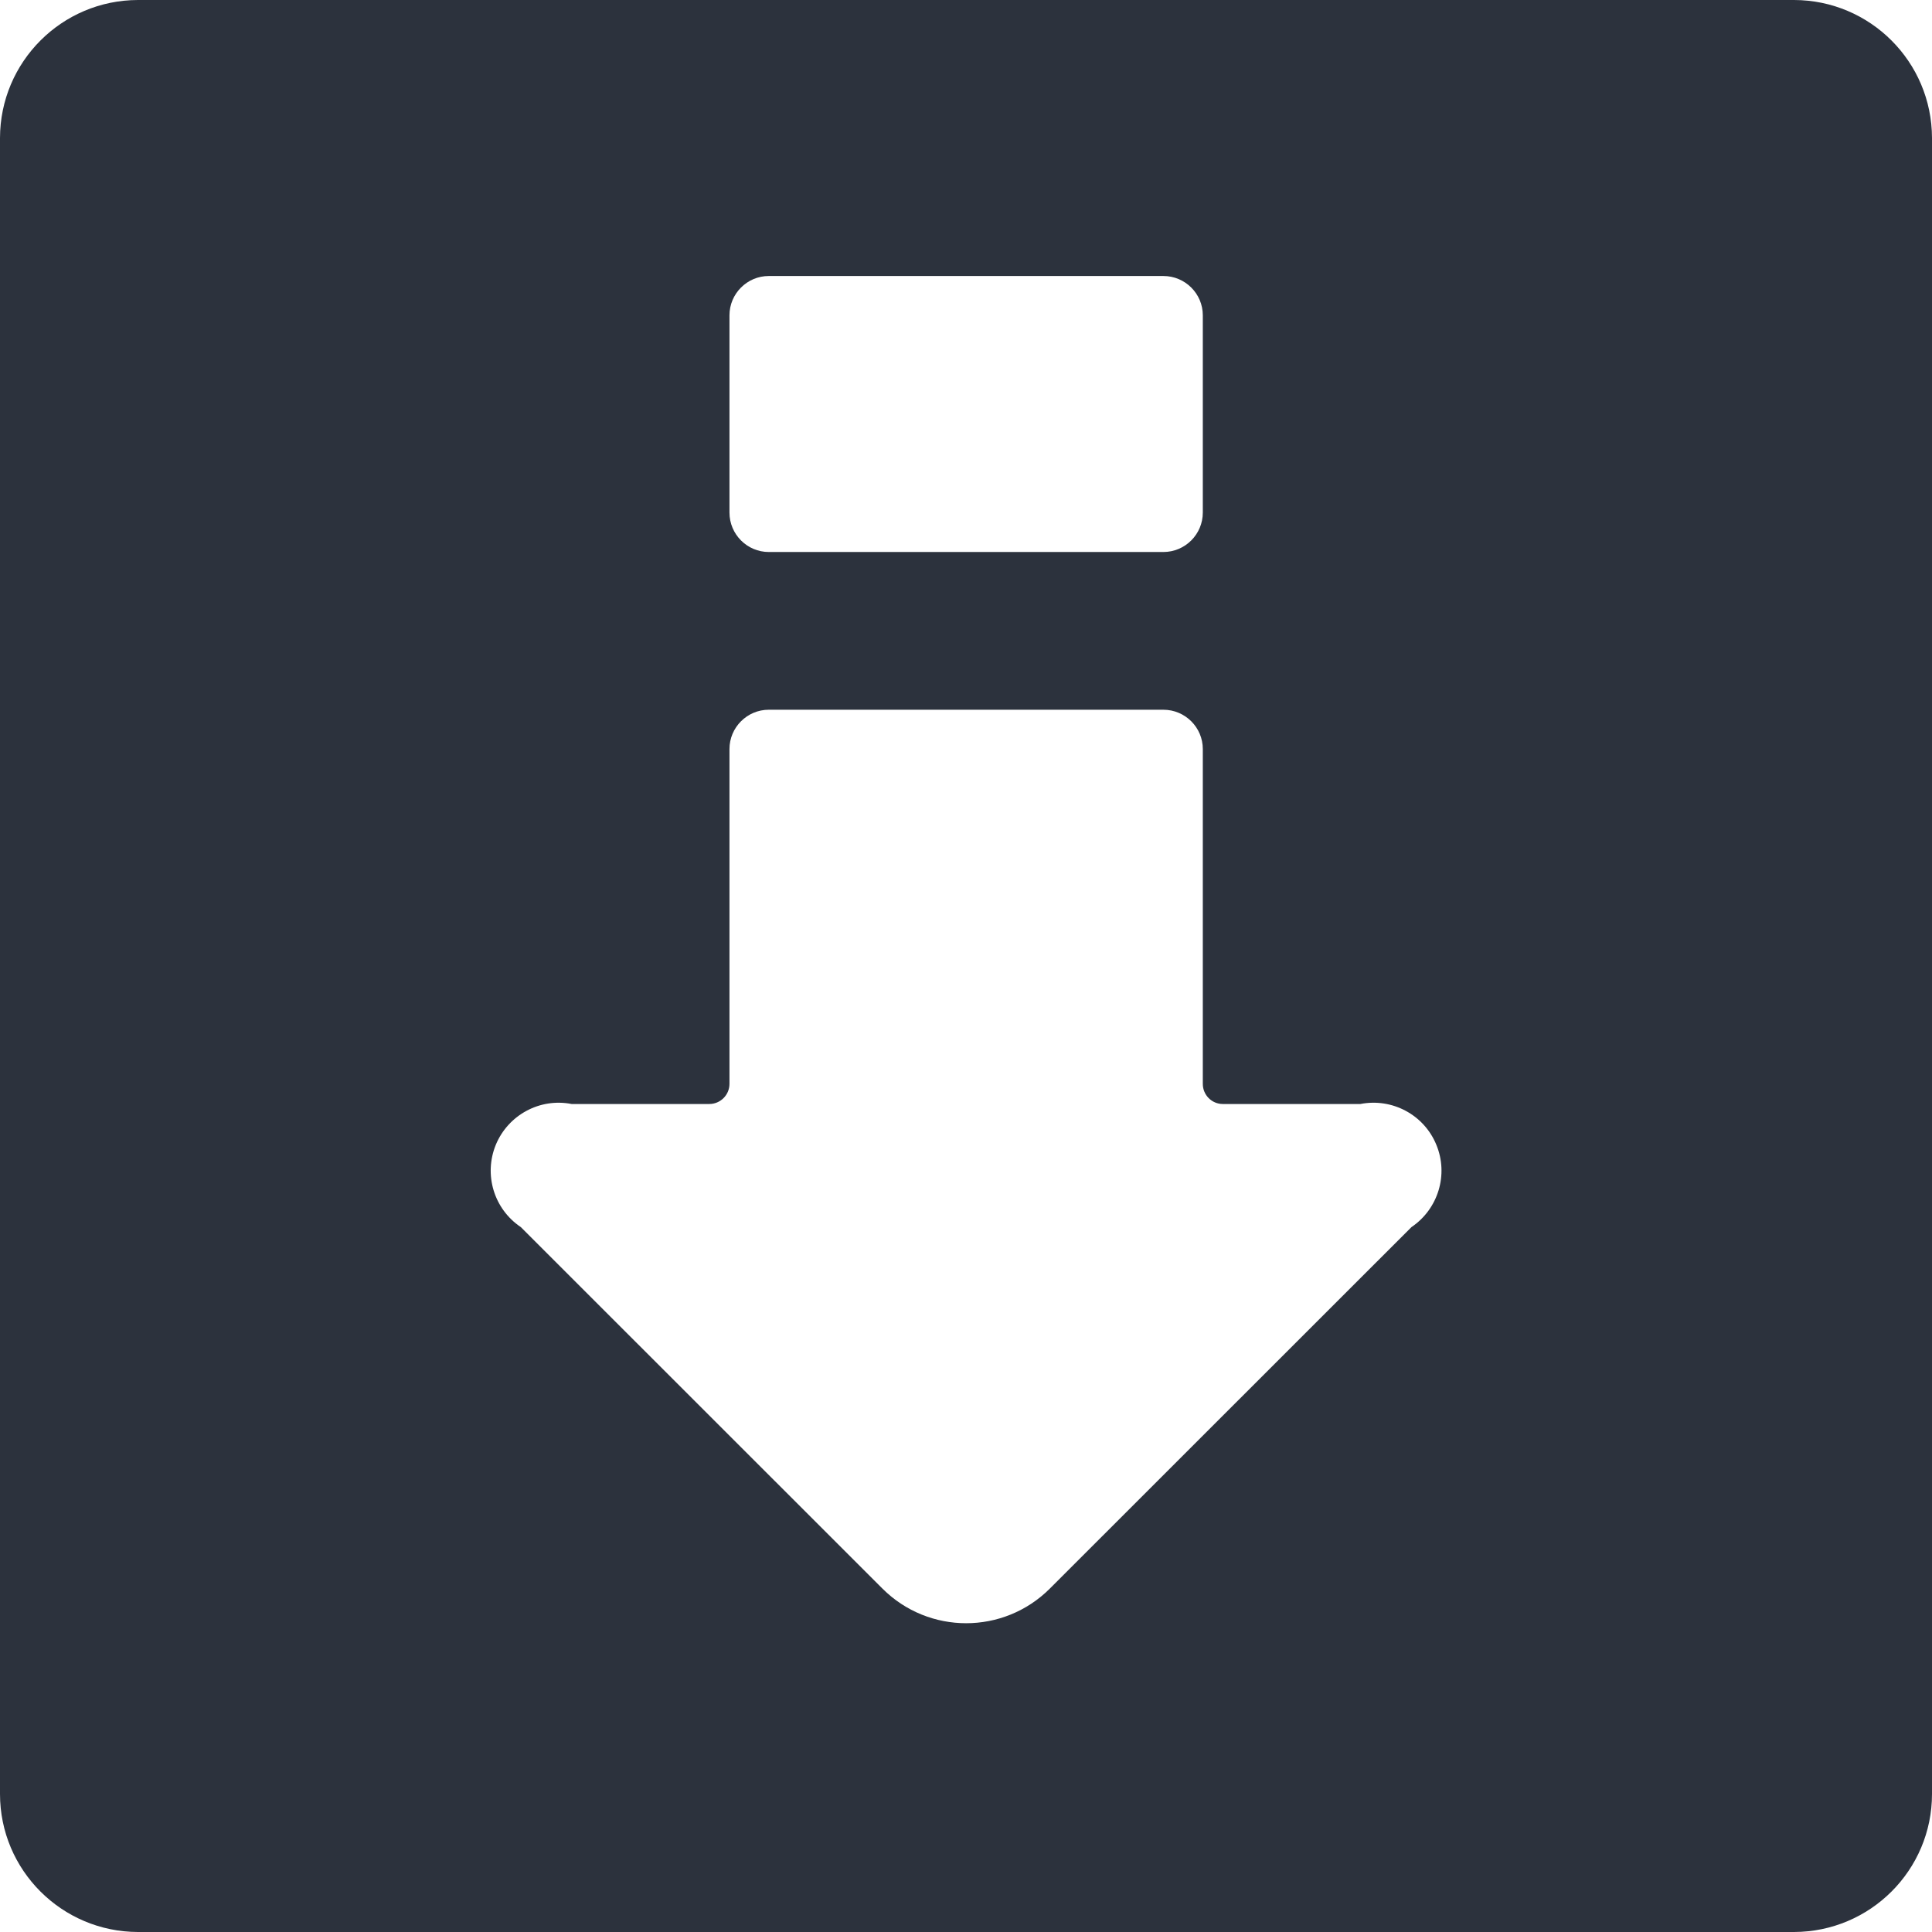
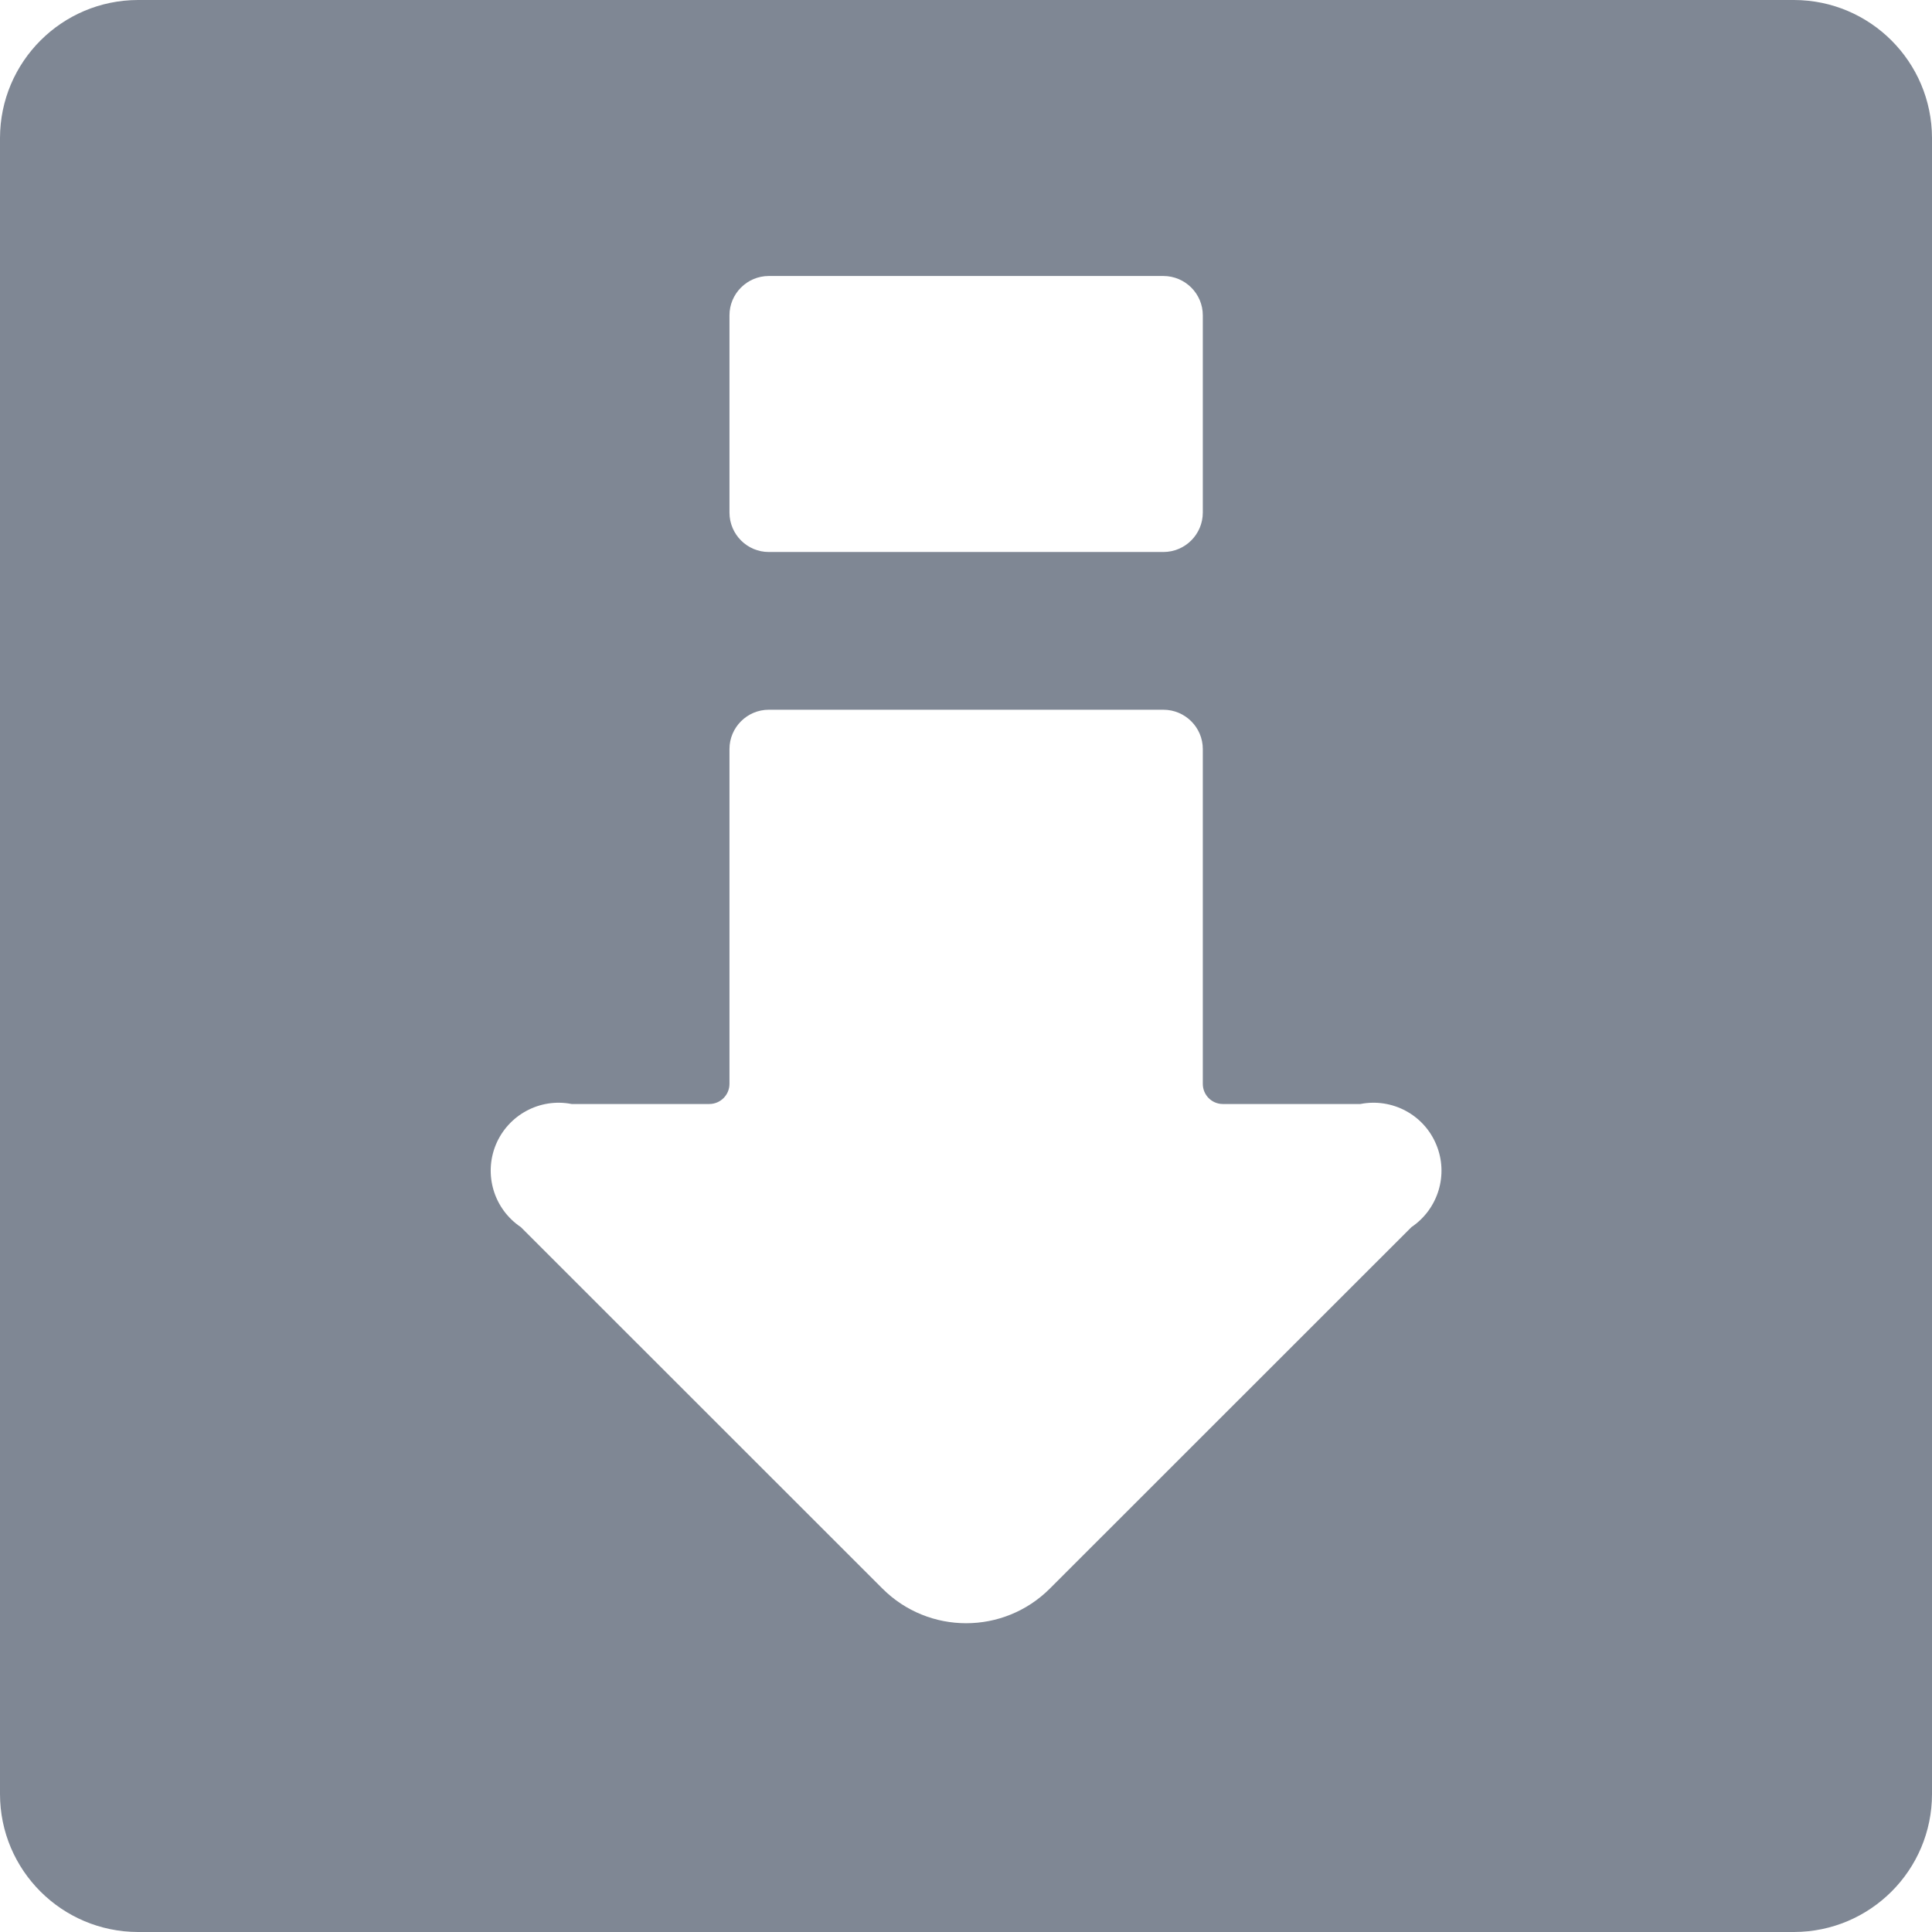
<svg xmlns="http://www.w3.org/2000/svg" width="14" height="14" viewBox="0 0 14 14" fill="none">
-   <path fill-rule="evenodd" clip-rule="evenodd" d="M13 0H1C0.448 0.001 0.001 0.448 0 1V13C0 13.552 0.448 13.999 1 14H13C13.552 13.999 14 13.552 14 13V1C13.999 0.448 13.552 0.001 13 0ZM5.571 5.143H8.43C8.588 5.143 8.716 5.271 8.716 5.428V7.854C8.716 7.935 8.781 8 8.861 8H9.858C10.088 7.955 10.319 8.078 10.408 8.295C10.498 8.511 10.422 8.761 10.228 8.892L7.607 11.512C7.272 11.846 6.73 11.846 6.395 11.512L3.774 8.892C3.579 8.761 3.504 8.512 3.593 8.295C3.683 8.079 3.912 7.955 4.142 8H5.14C5.22 8 5.286 7.935 5.286 7.854V5.428C5.286 5.271 5.414 5.143 5.571 5.143ZM5.286 2.285V3.714C5.286 3.872 5.414 4 5.571 4H8.43C8.588 4 8.716 3.872 8.716 3.714V2.285C8.716 2.128 8.588 2 8.43 2H5.571C5.414 2 5.286 2.128 5.286 2.285Z" fill="#2C323D" />
+   <path fill-rule="evenodd" clip-rule="evenodd" d="M13 0H1C0.448 0.001 0.001 0.448 0 1V13C0 13.552 0.448 13.999 1 14H13C13.552 13.999 14 13.552 14 13V1C13.999 0.448 13.552 0.001 13 0ZM5.571 5.143H8.43C8.588 5.143 8.716 5.271 8.716 5.428V7.854C8.716 7.935 8.781 8 8.861 8H9.858C10.088 7.955 10.319 8.078 10.408 8.295C10.498 8.511 10.422 8.761 10.228 8.892L7.607 11.512C7.272 11.846 6.73 11.846 6.395 11.512L3.774 8.892C3.579 8.761 3.504 8.512 3.593 8.295C3.683 8.079 3.912 7.955 4.142 8H5.14C5.22 8 5.286 7.935 5.286 7.854V5.428C5.286 5.271 5.414 5.143 5.571 5.143ZM5.286 2.285V3.714C5.286 3.872 5.414 4 5.571 4H8.43C8.588 4 8.716 3.872 8.716 3.714V2.285C8.716 2.128 8.588 2 8.43 2H5.571C5.414 2 5.286 2.128 5.286 2.285Z" fill="#7F8794" />
</svg>
